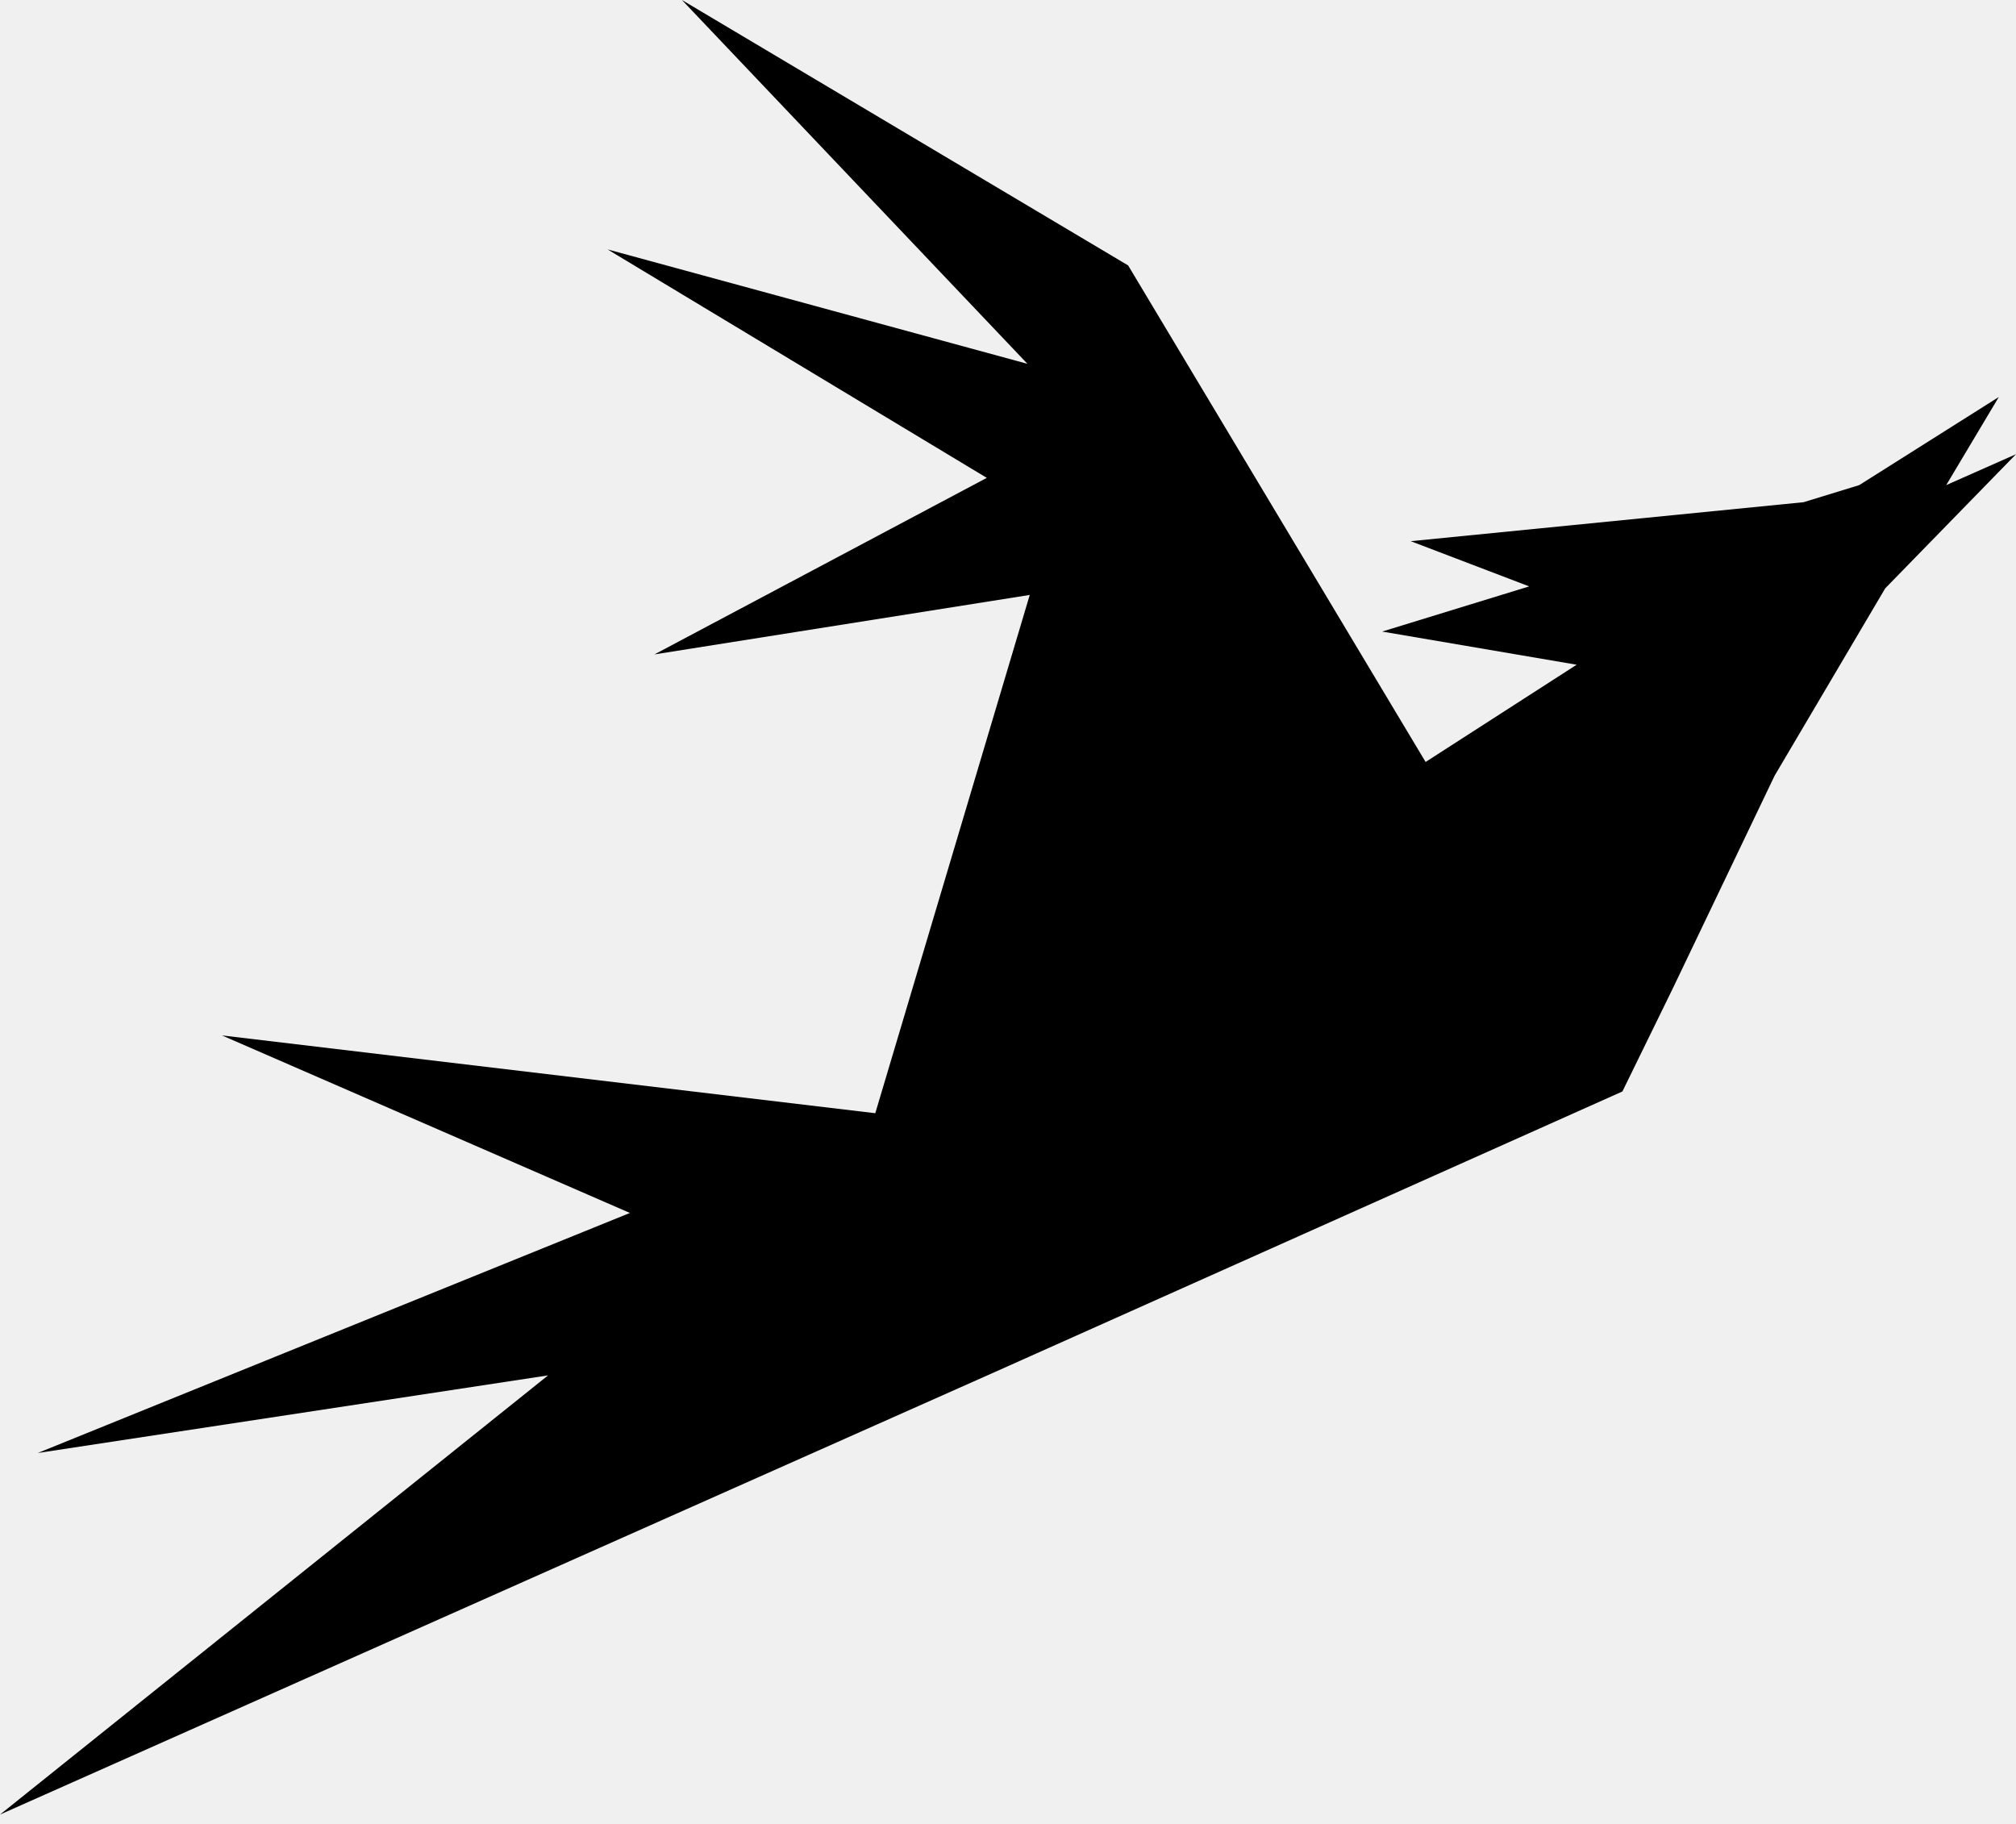
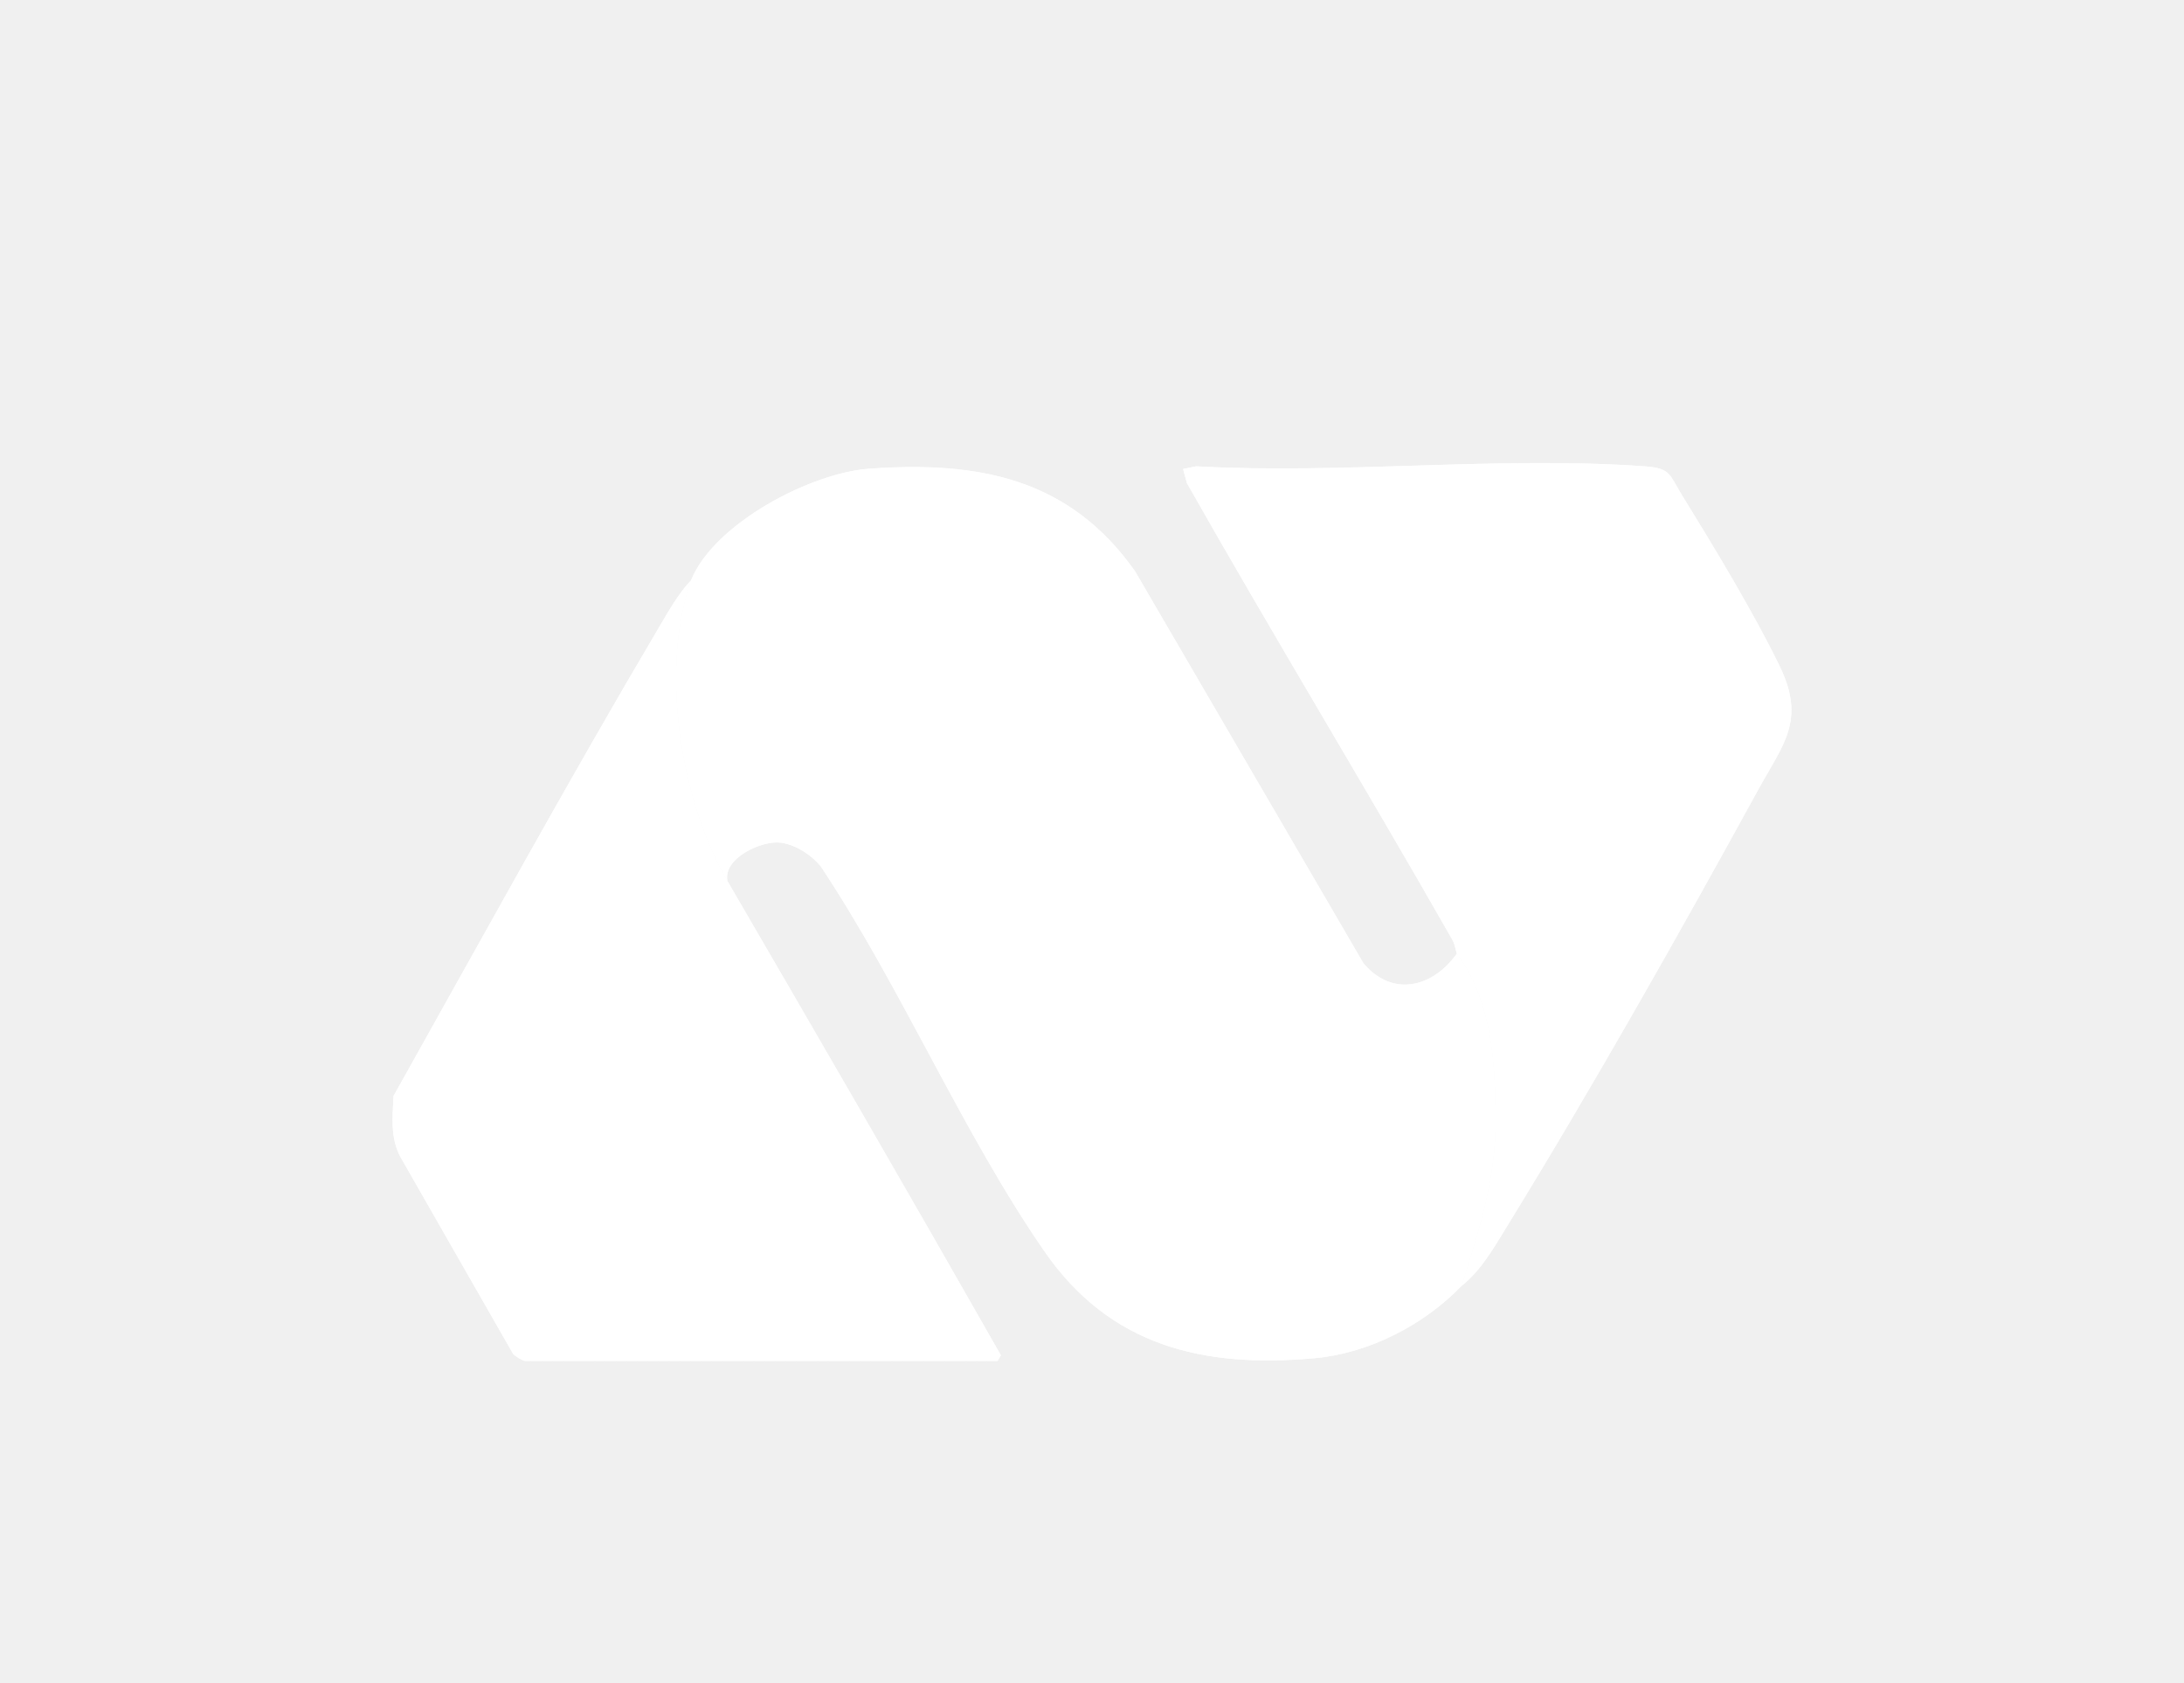
- <svg xmlns="http://www.w3.org/2000/svg" width="42" height="38" viewBox="0 0 42 38">
-   <path d="M21.405 7.58L14.207 0L23.503 5.53L29.7 15.875L32.847 13.849L28.795 13.158L31.858 12.217L29.39 11.275L37.574 10.463L38.734 10.107L41.642 8.271L40.546 10.107L42 9.463L39.275 12.258L36.971 16.161L34.849 20.595L33.8 22.74L20.738 28.58L0 37.805L11.418 28.655L0.787 30.272L13.123 25.271L4.624 21.572L18.235 23.193L21.453 12.395L13.634 13.634L20.558 9.956L12.657 5.196L21.405 7.58Z" />
+ <svg xmlns="http://www.w3.org/2000/svg" id="Camada_1" data-name="Camada 1" viewBox="0 0 1080 831.69">
+   <defs>
+     <style>
+       .cls-1 {
+         clip-path: url(#clippath-1);
+       }
+ 
+       .cls-2 {
+         clip-path: url(#clippath-2);
+       }
+ 
+       .cls-3 {
+         fill: #fff;
+       }
+ 
+       .cls-4 {
+         clip-path: url(#clippath);
+       }
+     </style>
+     <clipPath id="clippath">
+       <path class="cls-3" d="M720.42,471.46c17.03,23.04,18.92,51.91,19.22,80.84.32,29.72-8.02,55.48-16.83,83.34-18.53,19.29-45.75,33.37-72.65,35.81-55.19,5-101.32-5.94-133.74-52.92-40.7-58.96-70.62-130.23-110.56-190.25-4.73-5.73-12.08-10.51-19.5-11.67-8.99-1.4-28.83,7.3-26.67,18.89-19.77-33.97-29.56-84.43-23.66-124.93.94-6.46,3.29-17.74,5.69-23.67,11.28-27.97,58.99-53.09,88.04-55.17,53.92-3.87,98.98,4.55,131.54,50.71l112.96,193.83c14.47,17.01,34.27,11.86,46.15-4.81Z" />
+     </clipPath>
+     <clipPath id="clippath-1">
+       <path class="cls-3" d="M722.81,635.65c8.81-27.86,17.14-53.62,16.83-83.34-.31-28.94-2.2-57.8-19.22-80.84-.21-.29-.93-4.62-2.18-6.81-43.08-75.61-88.36-150.1-131.3-225.82l-1.9-6.98,6.5-1.32c72.32,4.03,150.13-5.17,221.81,0,12.94.93,12.15,4.14,18.28,14.07,15.63,25.33,35.55,58.2,48.38,84.64,13.11,27.03,1.85,38.51-10.78,61.53-38.87,70.85-81.62,146.55-123.88,215.27-6.4,10.4-12.87,21.99-22.53,29.6Z" />
+     </clipPath>
+     <clipPath id="clippath-2">
+       <path class="cls-3" d="M341.72,286.91c-2.39,5.93-4.75,17.21-5.69,23.67-5.9,40.5,3.9,90.96,23.66,124.93,45.37,77.98,90.63,156.08,135.25,234.5l-1.63,2.78h-233.69c-1.04,0-5.11-2.36-5.97-3.62l-55.4-96.79c-5.34-9.53-4.13-19.97-3.65-30.53,43.49-77.52,86.47-155.94,131.77-232.54,4.49-7.59,9.38-16.19,15.35-22.4Z" />
+     </clipPath>
+   </defs>
+   <g>
+     <path class="cls-3" d="M720.42,471.46c17.03,23.04,18.92,51.91,19.22,80.84.32,29.72-8.02,55.48-16.83,83.34-18.53,19.29-45.75,33.37-72.65,35.81-55.19,5-101.32-5.94-133.74-52.92-40.7-58.96-70.62-130.23-110.56-190.25-4.73-5.73-12.08-10.51-19.5-11.67-8.99-1.4-28.83,7.3-26.67,18.89-19.77-33.97-29.56-84.43-23.66-124.93.94-6.46,3.29-17.74,5.69-23.67,11.28-27.97,58.99-53.09,88.04-55.17,53.92-3.87,98.98,4.55,131.54,50.71l112.96,193.83c14.47,17.01,34.27,11.86,46.15-4.81Z" />
+     <g class="cls-4">
+       <polygon class="cls-3" points="330.13 384.31 498.8 676.45 330.13 676.45 330.13 384.31" />
+       <polygon class="cls-3" points="330.13 379.45 501.61 676.45 498.8 676.45 330.13 384.31 330.13 379.45" />
+       <polygon class="cls-3" points="330.13 374.58 504.42 676.45 501.61 676.45 330.13 379.45 330.13 374.58" />
+       <polygon class="cls-3" points="330.13 369.72 507.23 676.45 504.42 676.45 330.13 374.58 330.13 369.72" />
+       <polygon class="cls-3" points="330.13 364.85 510.04 676.45 507.23 676.45 330.13 369.72 330.13 364.85" />
+       <polygon class="cls-3" points="330.13 359.98 512.85 676.45 510.04 676.45 330.13 364.85 330.13 359.98" />
+       <polygon class="cls-3" points="330.13 355.12 515.66 676.45 512.85 676.45 330.13 359.98 330.13 355.12" />
+       <polygon class="cls-3" points="330.13 350.25 518.47 676.45 515.66 676.45 330.13 355.12 330.13 350.25" />
+       <polygon class="cls-3" points="330.13 345.39 521.27 676.45 518.47 676.45 330.13 350.25 330.13 345.39" />
+       <polygon class="cls-3" points="330.13 340.52 524.08 676.45 521.27 676.45 330.13 345.39 330.13 340.52" />
+       <polygon class="cls-3" points="330.13 335.66 526.89 676.45 524.08 676.45 330.13 340.52 330.13 335.66" />
+       <polygon class="cls-3" points="330.13 330.79 529.7 676.45 526.89 676.45 330.13 335.66 330.13 330.79" />
+       <polygon class="cls-3" points="330.13 325.93 532.51 676.45 529.7 676.45 330.13 330.79 330.13 325.93" />
+       <polygon class="cls-3" points="330.13 321.06 535.32 676.45 532.51 676.45 330.13 325.93 330.13 321.06" />
+       <polygon class="cls-3" points="330.13 316.2 538.13 676.45 535.32 676.45 330.13 321.06 330.13 316.2" />
+       <polygon class="cls-3" points="330.13 311.33 540.94 676.45 538.13 676.45 330.13 316.2 330.13 311.33" />
+       <polygon class="cls-3" points="330.13 306.47 543.75 676.45 540.94 676.45 330.13 311.33 330.13 306.47" />
+       <polygon class="cls-3" points="330.13 301.6 546.56 676.45 543.75 676.45 330.13 306.47 330.13 301.6" />
+       <polygon class="cls-3" points="330.13 296.74 549.36 676.45 546.56 676.45 330.13 301.6 330.13 296.74" />
+       <polygon class="cls-3" points="330.13 291.87 552.17 676.45 549.36 676.45 330.13 296.74 330.13 291.87" />
+       <polygon class="cls-3" points="330.13 287.01 554.98 676.45 552.17 676.45 330.13 291.87 330.13 287.01" />
+       <polygon class="cls-3" points="330.13 282.14 557.79 676.45 554.98 676.45 330.13 287.01 330.13 282.14" />
+       <polygon class="cls-3" points="330.13 277.28 560.6 676.45 557.79 676.45 330.13 282.14 330.13 277.28" />
+       <polygon class="cls-3" points="330.13 272.41 563.41 676.45 560.6 676.45 330.13 277.28 330.13 272.41" />
+       <polygon class="cls-3" points="330.13 267.54 566.22 676.45 563.41 676.45 330.13 272.41 330.13 267.54" />
+       <polygon class="cls-3" points="330.13 262.68 569.03 676.45 566.22 676.45 330.13 267.54 330.13 262.68" />
+       <polygon class="cls-3" points="330.13 260.22 331.18 259.62 571.84 676.45 569.03 676.45 330.13 262.68 330.13 260.22" />
+       <polygon class="cls-3" points="331.18 259.62 333.28 258.4 574.64 676.45 571.84 676.45 331.18 259.62" />
+       <polygon class="cls-3" points="333.28 258.4 335.39 257.19 577.45 676.45 574.64 676.45 333.28 258.4" />
+       <polygon class="cls-3" points="335.39 257.19 337.5 255.97 580.26 676.45 577.45 676.45 335.39 257.19" />
+       <polygon class="cls-3" points="337.5 255.97 339.6 254.75 583.07 676.45 580.26 676.45 337.5 255.97" />
+       <polygon class="cls-3" points="339.6 254.75 341.71 253.54 585.88 676.45 583.07 676.45 339.6 254.75" />
+       <polygon class="cls-3" points="341.71 253.54 343.82 252.32 588.69 676.45 585.88 676.45 341.71 253.54" />
+       <polygon class="cls-3" points="343.82 252.32 345.92 251.1 591.5 676.45 588.69 676.45 343.82 252.32" />
+       <polygon class="cls-3" points="345.92 251.1 348.03 249.89 594.31 676.45 591.5 676.45 345.92 251.1" />
+       <polygon class="cls-3" points="348.03 249.89 350.14 248.67 597.12 676.45 594.31 676.45 348.03 249.89" />
+       <polygon class="cls-3" points="350.14 248.67 352.24 247.46 599.93 676.45 597.12 676.45 350.14 248.67" />
+       <polygon class="cls-3" points="352.24 247.46 354.35 246.24 602.73 676.45 599.93 676.45 352.24 247.46" />
+       <polygon class="cls-3" points="354.35 246.24 356.46 245.02 605.54 676.45 602.73 676.45 354.35 246.24" />
+       <polygon class="cls-3" points="356.46 245.02 358.56 243.81 608.35 676.45 605.54 676.45 356.46 245.02" />
+       <polygon class="cls-3" points="358.56 243.81 360.67 242.59 611.16 676.45 608.35 676.45 358.56 243.81" />
+       <polygon class="cls-3" points="360.67 242.59 362.78 241.37 613.97 676.45 611.16 676.45 360.67 242.59" />
+       <polygon class="cls-3" points="362.78 241.37 364.88 240.16 616.78 676.45 613.97 676.45 362.78 241.37" />
+       <polygon class="cls-3" points="364.88 240.16 366.99 238.94 619.59 676.45 616.78 676.45 364.88 240.16" />
+       <polygon class="cls-3" points="366.99 238.94 369.1 237.72 622.4 676.45 619.59 676.45 366.99 238.94" />
+       <polygon class="cls-3" points="369.1 237.72 371.2 236.51 625.21 676.45 622.4 676.45 369.1 237.72" />
+       <polygon class="cls-3" points="371.2 236.51 373.31 235.29 628.02 676.45 625.21 676.45 371.2 236.51" />
+       <polygon class="cls-3" points="373.31 235.29 375.42 234.08 630.82 676.45 628.02 676.45 373.31 235.29" />
+       <polygon class="cls-3" points="375.42 234.08 377.52 232.86 633.63 676.45 630.82 676.45 375.42 234.08" />
+       <polygon class="cls-3" points="377.52 232.86 379.63 231.64 636.44 676.45 633.63 676.45 377.52 232.86" />
+       <polygon class="cls-3" points="379.63 231.64 381.74 230.43 639.25 676.45 636.44 676.45 379.63 231.64" />
+       <polygon class="cls-3" points="381.74 230.43 383.84 229.21 642.06 676.45 639.25 676.45 381.74 230.43" />
+       <polygon class="cls-3" points="383.84 229.21 385.95 227.99 644.87 676.45 642.06 676.45 383.84 229.21" />
+       <polygon class="cls-3" points="385.95 227.99 386.18 227.86 388.68 227.86 647.68 676.45 644.87 676.45 385.95 227.99" />
+       <polygon class="cls-3" points="391.49 227.86 650.49 676.45 647.68 676.45 388.68 227.86 391.49 227.86" />
+       <polygon class="cls-3" points="394.3 227.86 653.3 676.45 650.49 676.45 391.49 227.86 394.3 227.86" />
+       <polygon class="cls-3" points="397.11 227.86 656.1 676.45 653.3 676.45 394.3 227.86 397.11 227.86" />
+       <polygon class="cls-3" points="399.92 227.86 658.91 676.45 656.1 676.45 397.11 227.86 399.92 227.86" />
+       <polygon class="cls-3" points="402.73 227.86 661.72 676.45 658.91 676.45 399.92 227.86 402.73 227.86" />
+       <polygon class="cls-3" points="405.54 227.86 664.53 676.45 661.72 676.45 402.73 227.86 405.54 227.86" />
+       <polygon class="cls-3" points="408.35 227.86 667.34 676.45 664.53 676.45 405.54 227.86 408.35 227.86" />
+       <polygon class="cls-3" points="411.16 227.86 670.15 676.45 667.34 676.45 408.35 227.86 411.16 227.86" />
+       <polygon class="cls-3" points="413.97 227.86 672.96 676.45 670.15 676.45 411.16 227.86 413.97 227.86" />
+       <polygon class="cls-3" points="416.77 227.86 675.77 676.45 672.96 676.45 413.97 227.86 416.77 227.86" />
+       <polygon class="cls-3" points="419.58 227.86 678.58 676.45 675.77 676.45 416.77 227.86 419.58 227.86" />
+       <polygon class="cls-3" points="422.39 227.86 681.39 676.45 678.58 676.45 419.58 227.86 422.39 227.86" />
+       <polygon class="cls-3" points="425.2 227.86 684.19 676.45 681.39 676.45 422.39 227.86 425.2 227.86" />
+       <polygon class="cls-3" points="428.01 227.86 687 676.45 684.19 676.45 425.2 227.86 428.01 227.86" />
+       <polygon class="cls-3" points="430.82 227.86 689.28 675.53 687.68 676.45 687 676.45 428.01 227.86 430.82 227.86" />
+       <polygon class="cls-3" points="433.63 227.86 691.39 674.31 689.28 675.53 430.82 227.86 433.63 227.86" />
+       <polygon class="cls-3" points="436.44 227.86 693.49 673.1 691.39 674.31 433.63 227.86 436.44 227.86" />
+       <polygon class="cls-3" points="439.25 227.86 695.6 671.88 693.49 673.1 436.44 227.86 439.25 227.86" />
+       <polygon class="cls-3" points="442.06 227.86 697.71 670.66 695.6 671.88 439.25 227.86 442.06 227.86" />
+       <polygon class="cls-3" points="444.86 227.86 699.81 669.45 697.71 670.66 442.06 227.86 444.86 227.86" />
+       <polygon class="cls-3" points="447.67 227.86 701.92 668.23 699.81 669.45 444.86 227.86 447.67 227.86" />
+       <polygon class="cls-3" points="450.48 227.86 704.03 667.01 701.92 668.23 447.67 227.86 450.48 227.86" />
+       <polygon class="cls-3" points="453.29 227.86 706.13 665.8 704.03 667.01 450.48 227.86 453.29 227.86" />
+       <polygon class="cls-3" points="456.1 227.86 708.24 664.58 706.13 665.8 453.29 227.86 456.1 227.86" />
+       <polygon class="cls-3" points="458.91 227.86 710.35 663.37 708.24 664.58 456.1 227.86 458.91 227.86" />
+       <polygon class="cls-3" points="461.72 227.86 712.45 662.15 710.35 663.37 458.91 227.86 461.72 227.86" />
+       <polygon class="cls-3" points="464.53 227.86 714.56 660.93 712.45 662.15 461.72 227.86 464.53 227.86" />
+       <polygon class="cls-3" points="467.34 227.86 716.67 659.72 714.56 660.93 464.53 227.86 467.34 227.86" />
+       <polygon class="cls-3" points="470.14 227.86 718.77 658.5 716.67 659.72 467.34 227.86 470.14 227.86" />
+       <polygon class="cls-3" points="472.95 227.86 720.88 657.28 718.77 658.5 470.14 227.86 472.95 227.86" />
+       <polygon class="cls-3" points="475.76 227.86 722.99 656.07 720.88 657.28 472.95 227.86 475.76 227.86" />
+       <polygon class="cls-3" points="478.57 227.86 725.09 654.85 722.99 656.07 475.76 227.86 478.57 227.86" />
+       <polygon class="cls-3" points="481.38 227.86 727.2 653.64 725.09 654.85 478.57 227.86 481.38 227.86" />
+       <polygon class="cls-3" points="484.19 227.86 729.31 652.42 727.2 653.64 481.38 227.86 484.19 227.86" />
+       <polygon class="cls-3" points="487 227.86 731.41 651.2 729.31 652.42 484.19 227.86 487 227.86" />
+       <polygon class="cls-3" points="489.81 227.86 733.52 649.99 731.41 651.2 487 227.86 489.81 227.86" />
+       <polygon class="cls-3" points="492.62 227.86 735.63 648.77 733.52 649.99 489.81 227.86 492.62 227.86" />
+       <polygon class="cls-3" points="495.43 227.86 737.73 647.55 735.63 648.77 492.62 227.86 495.43 227.86" />
+       <polygon class="cls-3" points="498.23 227.86 739.84 646.34 737.73 647.55 495.43 227.86 498.23 227.86" />
+       <polygon class="cls-3" points="501.04 227.86 739.96 641.68 739.96 646.27 739.84 646.34 498.23 227.86 501.04 227.86" />
+       <polygon class="cls-3" points="503.85 227.86 739.96 636.81 739.96 641.68 501.04 227.86 503.85 227.86" />
+       <polygon class="cls-3" points="506.66 227.86 739.96 631.95 739.96 636.81 503.85 227.86 506.66 227.86" />
+       <polygon class="cls-3" points="509.47 227.86 739.96 627.08 739.96 631.95 506.66 227.86 509.47 227.86" />
+       <polygon class="cls-3" points="512.28 227.86 739.96 622.22 739.96 627.08 509.47 227.86 512.28 227.86" />
+       <polygon class="cls-3" points="515.09 227.86 739.96 617.35 739.96 622.22 512.28 227.86 515.09 227.86" />
+       <polygon class="cls-3" points="517.9 227.86 739.96 612.48 739.96 617.35 515.09 227.86 517.9 227.86" />
+       <polygon class="cls-3" points="520.71 227.86 739.96 607.62 739.96 612.48 517.9 227.86 520.71 227.86" />
+       <polygon class="cls-3" points="523.52 227.86 739.96 602.75 739.96 607.62 520.71 227.86 523.52 227.86" />
+       <polygon class="cls-3" points="526.32 227.86 739.96 597.89 739.96 602.75 523.52 227.86 526.32 227.86" />
+       <polygon class="cls-3" points="529.13 227.86 739.96 593.02 739.96 597.89 526.32 227.86 529.13 227.86" />
+       <polygon class="cls-3" points="531.94 227.86 739.96 588.16 739.96 593.02 529.13 227.86 531.94 227.86" />
+       <polygon class="cls-3" points="534.75 227.86 739.96 583.29 739.96 588.16 531.94 227.86 534.75 227.86" />
+       <polygon class="cls-3" points="537.56 227.86 739.96 578.43 739.96 583.29 534.75 227.86 537.56 227.86" />
+       <polygon class="cls-3" points="540.37 227.86 739.96 573.56 739.96 578.43 537.56 227.86 540.37 227.86" />
+       <polygon class="cls-3" points="543.18 227.86 739.96 568.7 739.96 573.56 540.37 227.86 543.18 227.86" />
+       <polygon class="cls-3" points="545.99 227.86 739.96 563.83 739.96 568.7 543.18 227.86 545.99 227.86" />
+       <polygon class="cls-3" points="548.8 227.86 739.96 558.97 739.96 563.83 545.99 227.86 548.8 227.86" />
+       <polygon class="cls-3" points="551.6 227.86 739.96 554.1 739.96 558.97 548.8 227.86 551.6 227.86" />
+       <polygon class="cls-3" points="554.41 227.86 739.96 549.24 739.96 554.1 551.6 227.86 554.41 227.86" />
+       <polygon class="cls-3" points="557.22 227.86 739.96 544.37 739.96 549.24 554.41 227.86 557.22 227.86" />
+       <polygon class="cls-3" points="560.03 227.86 739.96 539.51 739.96 544.37 557.22 227.86 560.03 227.86" />
+       <polygon class="cls-3" points="562.84 227.86 739.96 534.64 739.96 539.51 560.03 227.86 562.84 227.86" />
+       <polygon class="cls-3" points="565.65 227.86 739.96 529.78 739.96 534.64 562.84 227.86 565.65 227.86" />
+       <polygon class="cls-3" points="568.46 227.86 739.96 524.91 739.96 529.78 565.65 227.86 568.46 227.86" />
+       <polygon class="cls-3" points="571.27 227.86 739.96 520.04 739.96 524.91 568.46 227.86 571.27 227.86" />
+       <polygon class="cls-3" points="574.08 227.86 739.96 515.18 739.96 520.04 571.27 227.86 574.08 227.86" />
+       <polygon class="cls-3" points="576.89 227.86 739.96 510.31 739.96 515.18 574.08 227.86 576.89 227.86" />
+       <polygon class="cls-3" points="739.96 510.31 576.89 227.86 739.96 227.86 739.96 510.31" />
+     </g>
+   </g>
+   <g>
+     <path class="cls-3" d="M722.81,635.65c8.81-27.86,17.14-53.62,16.83-83.34-.31-28.94-2.2-57.8-19.22-80.84-.21-.29-.93-4.62-2.18-6.81-43.08-75.61-88.36-150.1-131.3-225.82l-1.9-6.98,6.5-1.32c72.32,4.03,150.13-5.17,221.81,0,12.94.93,12.15,4.14,18.28,14.07,15.63,25.33,35.55,58.2,48.38,84.64,13.11,27.03,1.85,38.51-10.78,61.53-38.87,70.85-81.62,146.55-123.88,215.27-6.4,10.4-12.87,21.99-22.53,29.6Z" />
+     <g class="cls-1">
+       <polygon class="cls-3" points="585.04 434.23 791.29 553.31 743.75 635.65 585.04 635.65 585.04 434.23" />
+       <polygon class="cls-3" points="585.04 431.28 792.57 551.1 791.29 553.31 585.04 434.23 585.04 431.28" />
+       <polygon class="cls-3" points="585.04 428.34 793.84 548.89 792.57 551.1 585.04 431.28 585.04 428.34" />
+       <polygon class="cls-3" points="585.04 425.39 795.12 546.68 793.84 548.89 585.04 428.34 585.04 425.39" />
+       <polygon class="cls-3" points="585.04 422.44 796.39 544.47 795.12 546.68 585.04 425.39 585.04 422.44" />
+       <polygon class="cls-3" points="585.04 419.49 797.67 542.26 796.39 544.47 585.04 422.44 585.04 419.49" />
+       <polygon class="cls-3" points="585.04 416.55 798.95 540.05 797.67 542.26 585.04 419.49 585.04 416.55" />
+       <polygon class="cls-3" points="585.04 413.6 800.22 537.84 798.95 540.05 585.04 416.55 585.04 413.6" />
+       <polygon class="cls-3" points="585.04 410.65 801.5 535.63 800.22 537.84 585.04 413.6 585.04 410.65" />
+       <polygon class="cls-3" points="585.04 407.7 802.78 533.42 801.5 535.63 585.04 410.65 585.04 407.7" />
+       <polygon class="cls-3" points="585.04 404.76 804.05 531.2 802.78 533.42 585.04 407.7 585.04 404.76" />
+       <polygon class="cls-3" points="585.04 401.81 805.33 528.99 804.05 531.2 585.04 404.76 585.04 401.81" />
+       <polygon class="cls-3" points="585.04 398.86 806.6 526.78 805.33 528.99 585.04 401.81 585.04 398.86" />
+       <polygon class="cls-3" points="585.04 395.91 807.88 524.57 806.6 526.78 585.04 398.86 585.04 395.91" />
+       <polygon class="cls-3" points="585.04 392.97 809.16 522.36 807.88 524.57 585.04 395.91 585.04 392.97" />
+       <polygon class="cls-3" points="585.04 390.02 810.43 520.15 809.16 522.36 585.04 392.97 585.04 390.02" />
+       <polygon class="cls-3" points="585.04 387.07 811.71 517.94 810.43 520.15 585.04 390.02 585.04 387.07" />
+       <polygon class="cls-3" points="585.04 384.12 812.99 515.73 811.71 517.94 585.04 387.07 585.04 384.12" />
+       <polygon class="cls-3" points="585.04 381.18 814.26 513.52 812.99 515.73 585.04 384.12 585.04 381.18" />
+       <polygon class="cls-3" points="585.04 378.23 815.54 511.31 814.26 513.52 585.04 381.18 585.04 378.23" />
+       <polygon class="cls-3" points="585.04 375.28 816.81 509.1 815.54 511.31 585.04 378.23 585.04 375.28" />
+       <polygon class="cls-3" points="585.04 372.33 818.09 506.89 816.81 509.1 585.04 375.28 585.04 372.33" />
+       <polygon class="cls-3" points="585.04 369.39 819.37 504.68 818.09 506.89 585.04 372.33 585.04 369.39" />
+       <polygon class="cls-3" points="585.04 366.44 820.64 502.47 819.37 504.68 585.04 369.39 585.04 366.44" />
+       <polygon class="cls-3" points="585.04 363.49 821.92 500.26 820.64 502.47 585.04 366.44 585.04 363.49" />
+       <polygon class="cls-3" points="585.04 360.54 823.2 498.05 821.92 500.26 585.04 363.49 585.04 360.54" />
+       <polygon class="cls-3" points="585.04 357.6 824.47 495.83 823.2 498.05 585.04 360.54 585.04 357.6" />
+       <polygon class="cls-3" points="585.04 354.65 825.75 493.62 824.47 495.83 585.04 357.6 585.04 354.65" />
+       <polygon class="cls-3" points="585.04 351.7 827.03 491.41 825.75 493.62 585.04 354.65 585.04 351.7" />
+       <polygon class="cls-3" points="585.04 348.75 828.3 489.2 827.03 491.41 585.04 351.7 585.04 348.75" />
+       <polygon class="cls-3" points="585.04 345.81 829.58 486.99 828.3 489.2 585.04 348.75 585.04 345.81" />
+       <polygon class="cls-3" points="585.04 342.86 830.85 484.78 829.58 486.99 585.04 345.81 585.04 342.86" />
+       <polygon class="cls-3" points="585.04 339.91 832.13 482.57 830.85 484.78 585.04 342.86 585.04 339.91" />
+       <polygon class="cls-3" points="585.04 336.96 833.41 480.36 832.13 482.57 585.04 339.91 585.04 336.96" />
+       <polygon class="cls-3" points="585.04 334.02 834.68 478.15 833.41 480.36 585.04 336.96 585.04 334.02" />
+       <polygon class="cls-3" points="585.04 331.07 835.96 475.94 834.68 478.15 585.04 334.02 585.04 331.07" />
+       <polygon class="cls-3" points="585.04 328.12 837.24 473.73 835.96 475.94 585.04 331.07 585.04 328.12" />
+       <polygon class="cls-3" points="585.04 325.17 838.51 471.52 837.24 473.73 585.04 328.12 585.04 325.17" />
+       <polygon class="cls-3" points="585.04 322.23 839.79 469.31 838.51 471.52 585.04 325.17 585.04 322.23" />
+       <polygon class="cls-3" points="585.04 319.28 841.06 467.1 839.79 469.31 585.04 322.23 585.04 319.28" />
+       <polygon class="cls-3" points="585.04 316.33 842.34 464.89 841.06 467.1 585.04 319.28 585.04 316.33" />
+       <polygon class="cls-3" points="585.04 313.38 843.62 462.68 842.34 464.89 585.04 316.33 585.04 313.38" />
+       <polygon class="cls-3" points="585.04 310.44 844.89 460.47 843.62 462.68 585.04 313.38 585.04 310.44" />
+       <polygon class="cls-3" points="585.04 307.49 846.17 458.25 844.89 460.47 585.04 310.44 585.04 307.49" />
+       <polygon class="cls-3" points="585.04 304.54 847.45 456.04 846.17 458.25 585.04 307.49 585.04 304.54" />
+       <polygon class="cls-3" points="585.04 301.6 848.72 453.83 847.45 456.04 585.04 304.54 585.04 301.6" />
+       <polygon class="cls-3" points="585.04 298.65 850 451.62 848.72 453.83 585.04 301.6 585.04 298.65" />
+       <polygon class="cls-3" points="585.04 295.7 851.27 449.41 850 451.62 585.04 298.65 585.04 295.7" />
+       <polygon class="cls-3" points="585.04 292.75 852.55 447.2 851.27 449.41 585.04 295.7 585.04 292.75" />
+       <polygon class="cls-3" points="585.04 289.81 853.83 444.99 852.55 447.2 585.04 292.75 585.04 289.81" />
+       <polygon class="cls-3" points="585.04 286.86 855.1 442.78 853.83 444.99 585.04 289.81 585.04 286.86" />
+       <polygon class="cls-3" points="585.04 283.91 856.38 440.57 855.1 442.78 585.04 286.86 585.04 283.91" />
+       <polygon class="cls-3" points="585.04 280.96 857.66 438.36 856.38 440.57 585.04 283.91 585.04 280.96" />
+       <polygon class="cls-3" points="585.04 278.02 858.93 436.15 857.66 438.36 585.04 280.96 585.04 278.02" />
+       <polygon class="cls-3" points="585.04 275.07 860.21 433.94 858.93 436.15 585.04 278.02 585.04 275.07" />
+       <polygon class="cls-3" points="585.04 272.12 861.48 431.73 860.21 433.94 585.04 275.07 585.04 272.12" />
+       <polygon class="cls-3" points="585.04 269.17 862.76 429.52 861.48 431.73 585.04 272.12 585.04 269.17" />
+       <polygon class="cls-3" points="585.04 266.23 864.04 427.31 862.76 429.52 585.04 269.17 585.04 266.23" />
+       <polygon class="cls-3" points="585.04 263.28 865.31 425.1 864.04 427.31 585.04 266.23 585.04 263.28" />
+       <polygon class="cls-3" points="585.04 260.33 866.59 422.88 865.31 425.1 585.04 263.28 585.04 260.33" />
+       <polygon class="cls-3" points="585.04 257.38 867.87 420.67 866.59 422.88 585.04 260.33 585.04 257.38" />
+       <polygon class="cls-3" points="585.04 254.44 869.14 418.46 867.87 420.67 585.04 257.38 585.04 254.44" />
+       <polygon class="cls-3" points="585.04 251.49 870.42 416.25 869.14 418.46 585.04 254.44 585.04 251.49" />
+       <polygon class="cls-3" points="585.04 248.54 871.7 414.04 870.42 416.25 585.04 251.49 585.04 248.54" />
+       <polygon class="cls-3" points="585.04 245.59 872.97 411.83 871.7 414.04 585.04 248.54 585.04 245.59" />
+       <polygon class="cls-3" points="585.04 242.65 874.25 409.62 872.97 411.83 585.04 245.59 585.04 242.65" />
+       <polygon class="cls-3" points="585.04 239.7 875.52 407.41 874.25 409.62 585.04 242.65 585.04 239.7" />
+       <polygon class="cls-3" points="585.04 236.75 876.8 405.2 875.52 407.41 585.04 239.7 585.04 236.75" />
+       <polygon class="cls-3" points="585.04 233.8 878.08 402.99 876.8 405.2 585.04 236.75 585.04 233.8" />
+       <polygon class="cls-3" points="585.04 230.86 879.35 400.78 878.08 402.99 585.04 233.8 585.04 230.86" />
+       <polygon class="cls-3" points="585.04 227.91 880.63 398.57 879.35 400.78 585.04 230.86 585.04 227.91" />
+       <polygon class="cls-3" points="585.73 225.36 881.91 396.36 880.63 398.57 585.04 227.91 585.04 225.36 585.73 225.36" />
+       <polygon class="cls-3" points="590.84 225.36 883.18 394.15 881.91 396.36 585.73 225.36 590.84 225.36" />
+       <polygon class="cls-3" points="595.94 225.36 884.46 391.94 883.18 394.15 590.84 225.36 595.94 225.36" />
+       <polygon class="cls-3" points="601.05 225.36 885.73 389.73 884.46 391.94 595.94 225.36 601.05 225.36" />
+       <polygon class="cls-3" points="606.15 225.36 887.01 387.52 885.73 389.73 601.05 225.36 606.15 225.36" />
+       <polygon class="cls-3" points="611.26 225.36 888.29 385.3 887.01 387.52 606.15 225.36 611.26 225.36" />
+       <polygon class="cls-3" points="616.36 225.36 889.56 383.09 888.29 385.3 611.26 225.36 616.36 225.36" />
+       <polygon class="cls-3" points="621.47 225.36 890.84 380.88 889.56 383.09 616.36 225.36 621.47 225.36" />
+       <polygon class="cls-3" points="626.57 225.36 892.12 378.67 890.84 380.88 621.47 225.36 626.57 225.36" />
+       <polygon class="cls-3" points="631.68 225.36 893.12 376.3 893.12 376.94 892.12 378.67 626.57 225.36 631.68 225.36" />
+       <polygon class="cls-3" points="636.78 225.36 893.12 373.36 893.12 376.3 631.68 225.36 636.78 225.36" />
+       <polygon class="cls-3" points="641.89 225.36 893.12 370.41 893.12 373.36 636.78 225.36 641.89 225.36" />
+       <polygon class="cls-3" points="646.99 225.36 893.12 367.46 893.12 370.41 641.89 225.36 646.99 225.36" />
+       <polygon class="cls-3" points="652.1 225.36 893.12 364.51 893.12 367.46 646.99 225.36 652.1 225.36" />
+       <polygon class="cls-3" points="657.2 225.36 893.12 361.57 893.12 364.51 652.1 225.36 657.2 225.36" />
+       <polygon class="cls-3" points="662.31 225.36 893.12 358.62 893.12 361.57 657.2 225.36 662.31 225.36" />
+       <polygon class="cls-3" points="667.42 225.36 893.12 355.67 893.12 358.62 662.31 225.36 667.42 225.36" />
+       <polygon class="cls-3" points="672.52 225.36 893.12 352.72 893.12 355.67 667.42 225.36 672.52 225.36" />
+       <polygon class="cls-3" points="677.63 225.36 893.12 349.78 893.12 352.72 672.52 225.36 677.63 225.36" />
+       <polygon class="cls-3" points="682.73 225.36 893.12 346.83 893.12 349.78 677.63 225.36 682.73 225.36" />
+       <polygon class="cls-3" points="687.84 225.36 893.12 343.88 893.12 346.83 682.73 225.36 687.84 225.36" />
+       <polygon class="cls-3" points="692.94 225.36 893.12 340.93 893.12 343.88 687.84 225.36 692.94 225.36" />
+       <polygon class="cls-3" points="698.05 225.36 893.12 337.99 893.12 340.93 692.94 225.36 698.05 225.36" />
+       <polygon class="cls-3" points="703.15 225.36 893.12 335.04 893.12 337.99 698.05 225.36 703.15 225.36" />
+       <polygon class="cls-3" points="708.26 225.36 893.12 332.09 893.12 335.04 703.15 225.36 708.26 225.36" />
+       <polygon class="cls-3" points="713.36 225.36 893.12 329.14 893.12 332.09 708.26 225.36 713.36 225.36" />
+       <polygon class="cls-3" points="718.47 225.36 893.12 326.2 893.12 329.14 713.36 225.36 718.47 225.36" />
+       <polygon class="cls-3" points="723.57 225.36 893.12 323.25 893.12 326.2 718.47 225.36 723.57 225.36" />
+       <polygon class="cls-3" points="728.68 225.36 893.12 320.3 893.12 323.25 723.57 225.36 728.68 225.36" />
+       <polygon class="cls-3" points="733.78 225.36 893.12 317.35 893.12 320.3 728.68 225.36 733.78 225.36" />
+       <polygon class="cls-3" points="738.89 225.36 893.12 314.41 893.12 317.35 733.78 225.36 738.89 225.36" />
+       <polygon class="cls-3" points="743.99 225.36 893.12 311.46 893.12 314.41 738.89 225.36 743.99 225.36" />
+       <polygon class="cls-3" points="749.1 225.36 893.12 308.51 893.12 311.46 743.99 225.36 749.1 225.36" />
+       <polygon class="cls-3" points="754.2 225.36 893.12 305.56 893.12 308.51 749.1 225.36 754.2 225.36" />
+       <polygon class="cls-3" points="759.31 225.36 893.12 302.62 893.12 305.56 754.2 225.36 759.31 225.36" />
+       <polygon class="cls-3" points="764.41 225.36 893.12 299.67 893.12 302.62 759.31 225.36 764.41 225.36" />
+       <polygon class="cls-3" points="769.52 225.36 893.12 296.72 893.12 299.67 764.41 225.36 769.52 225.36" />
+       <polygon class="cls-3" points="774.62 225.36 893.12 293.77 893.12 296.72 769.52 225.36 774.62 225.36" />
+       <polygon class="cls-3" points="779.73 225.36 893.12 290.83 893.12 293.77 774.62 225.36 779.73 225.36" />
+       <polygon class="cls-3" points="784.83 225.36 893.12 287.88 893.12 290.83 779.73 225.36 784.83 225.36" />
+       <polygon class="cls-3" points="789.94 225.36 893.12 284.93 893.12 287.88 784.83 225.36 789.94 225.36" />
+       <polygon class="cls-3" points="795.04 225.36 893.12 281.98 893.12 284.93 789.94 225.36 795.04 225.36" />
+       <polygon class="cls-3" points="800.15 225.36 893.12 279.04 893.12 281.98 795.04 225.36 800.15 225.36" />
+       <polygon class="cls-3" points="805.25 225.36 893.12 276.09 893.12 279.04 800.15 225.36 805.25 225.36" />
+       <polygon class="cls-3" points="810.36 225.36 893.12 273.14 893.12 276.09 805.25 225.36 810.36 225.36" />
+       <polygon class="cls-3" points="893.12 273.14 810.36 225.36 893.12 225.36 893.12 273.14" />
+     </g>
+   </g>
+   <g>
+     <path class="cls-3" d="M341.72,286.91c-2.39,5.93-4.75,17.21-5.69,23.67-5.9,40.5,3.9,90.96,23.66,124.93,45.37,77.98,90.63,156.08,135.25,234.5l-1.63,2.78h-233.69c-1.04,0-5.11-2.36-5.97-3.62l-55.4-96.79c-5.34-9.53-4.13-19.97-3.65-30.53,43.49-77.52,86.47-155.94,131.77-232.54,4.49-7.59,9.38-16.19,15.35-22.4Z" />
+     <g class="cls-2">
+       <polygon class="cls-3" points="353.65 286.91 404.88 375.64 192.91 498.02 192.91 286.91 353.65 286.91" />
+       <polygon class="cls-3" points="404.88 375.64 406.19 377.91 192.91 501.05 192.91 498.02 404.88 375.64" />
+       <polygon class="cls-3" points="406.19 377.91 407.5 380.19 192.91 504.08 192.91 501.05 406.19 377.91" />
+       <polygon class="cls-3" points="407.5 380.19 408.81 382.46 192.91 507.11 192.91 504.08 407.5 380.19" />
+       <polygon class="cls-3" points="408.81 382.46 410.12 384.73 192.91 510.13 192.91 507.11 408.81 382.46" />
+       <polygon class="cls-3" points="410.12 384.73 411.43 387 192.91 513.16 192.91 510.13 410.12 384.73" />
+       <polygon class="cls-3" points="411.43 387 412.74 389.27 192.91 516.19 192.91 513.16 411.43 387" />
+       <polygon class="cls-3" points="412.74 389.27 414.06 391.54 192.91 519.22 192.91 516.19 412.74 389.27" />
+       <polygon class="cls-3" points="414.06 391.54 415.37 393.81 192.91 522.25 192.91 519.22 414.06 391.54" />
+       <polygon class="cls-3" points="415.37 393.81 416.68 396.08 192.91 525.27 192.91 522.25 415.37 393.81" />
+       <polygon class="cls-3" points="416.68 396.08 417.99 398.35 192.91 528.3 192.91 525.27 416.68 396.08" />
+       <polygon class="cls-3" points="417.99 398.35 419.3 400.62 192.91 531.33 192.91 528.3 417.99 398.35" />
+       <polygon class="cls-3" points="419.3 400.62 420.61 402.9 192.91 534.36 192.91 531.33 419.3 400.62" />
+       <polygon class="cls-3" points="420.61 402.9 421.92 405.17 192.91 537.39 192.91 534.36 420.61 402.9" />
+       <polygon class="cls-3" points="421.92 405.17 423.23 407.44 192.91 540.41 192.91 537.39 421.92 405.17" />
+       <polygon class="cls-3" points="423.23 407.44 424.54 409.71 192.91 543.44 192.91 540.41 423.23 407.44" />
+       <polygon class="cls-3" points="424.54 409.71 425.86 411.98 192.91 546.47 192.91 543.44 424.54 409.71" />
+       <polygon class="cls-3" points="425.86 411.98 427.17 414.25 192.91 549.5 192.91 546.47 425.86 411.98" />
+       <polygon class="cls-3" points="427.17 414.25 428.48 416.52 192.91 552.52 192.91 549.5 427.17 414.25" />
+       <polygon class="cls-3" points="428.48 416.52 429.79 418.79 192.91 555.55 192.91 552.52 428.48 416.52" />
+       <polygon class="cls-3" points="429.79 418.79 431.1 421.06 192.91 558.58 192.91 555.55 429.79 418.79" />
+       <polygon class="cls-3" points="431.1 421.06 432.41 423.33 192.91 561.61 192.91 558.58 431.1 421.06" />
+       <polygon class="cls-3" points="432.41 423.33 433.72 425.6 192.91 564.64 192.91 561.61 432.41 423.33" />
+       <polygon class="cls-3" points="433.72 425.6 435.03 427.88 192.91 567.66 192.91 564.64 433.72 425.6" />
+       <polygon class="cls-3" points="435.03 427.88 436.35 430.15 192.91 570.69 192.91 567.66 435.03 427.88" />
+       <polygon class="cls-3" points="436.35 430.15 437.66 432.42 192.91 573.72 192.91 570.69 436.35 430.15" />
+       <polygon class="cls-3" points="437.66 432.42 438.97 434.69 192.91 576.75 192.91 573.72 437.66 432.42" />
+       <polygon class="cls-3" points="438.97 434.69 440.28 436.96 192.91 579.78 192.91 576.75 438.97 434.69" />
+       <polygon class="cls-3" points="440.28 436.96 441.59 439.23 192.91 582.8 192.91 579.78 440.28 436.96" />
+       <polygon class="cls-3" points="441.59 439.23 442.9 441.5 193.44 585.53 192.91 584.62 192.91 582.8 441.59 439.23" />
+       <rect class="cls-3" x="174.8" y="513.34" width="288.06" height="2.62" transform="translate(-214.61 228.36) rotate(-30)" />
+       <rect class="cls-3" x="176.11" y="515.61" width="288.06" height="2.62" transform="translate(-215.57 229.32) rotate(-30)" />
+       <rect class="cls-3" x="177.42" y="517.88" width="288.06" height="2.62" transform="translate(-216.53 230.28) rotate(-30)" />
+       <rect class="cls-3" x="178.73" y="520.15" width="288.06" height="2.62" transform="translate(-217.49 231.24) rotate(-30)" />
+       <rect class="cls-3" x="180.04" y="522.42" width="288.06" height="2.62" transform="translate(-218.45 232.2) rotate(-30)" />
+       <rect class="cls-3" x="181.35" y="524.69" width="288.06" height="2.62" transform="translate(-219.41 233.16) rotate(-30)" />
+       <rect class="cls-3" x="182.66" y="526.97" width="288.06" height="2.62" transform="translate(-220.37 234.12) rotate(-30)" />
+       <rect class="cls-3" x="183.97" y="529.24" width="288.06" height="2.62" transform="translate(-221.33 235.08) rotate(-30)" />
+       <rect class="cls-3" x="185.29" y="531.51" width="288.06" height="2.62" transform="translate(-222.29 236.04) rotate(-30)" />
+       <rect class="cls-3" x="186.6" y="533.78" width="288.06" height="2.62" transform="translate(-223.25 237) rotate(-30)" />
+       <rect class="cls-3" x="187.91" y="536.05" width="288.06" height="2.62" transform="translate(-224.21 237.96) rotate(-30)" />
+       <rect class="cls-3" x="189.22" y="538.32" width="288.06" height="2.62" transform="translate(-225.17 238.92) rotate(-30)" />
+       <rect class="cls-3" x="190.53" y="540.59" width="288.06" height="2.62" transform="translate(-226.13 239.88) rotate(-30)" />
+       <rect class="cls-3" x="191.84" y="542.86" width="288.06" height="2.62" transform="translate(-227.09 240.84) rotate(-30)" />
+       <rect class="cls-3" x="193.15" y="545.13" width="288.06" height="2.62" transform="translate(-228.05 241.8) rotate(-30)" />
+       <rect class="cls-3" x="194.46" y="547.4" width="288.06" height="2.62" transform="translate(-229.01 242.76) rotate(-30)" />
+       <rect class="cls-3" x="195.77" y="549.68" width="288.06" height="2.62" transform="translate(-229.97 243.72) rotate(-30)" />
+       <rect class="cls-3" x="197.09" y="551.95" width="288.06" height="2.62" transform="translate(-230.93 244.68) rotate(-30)" />
+       <rect class="cls-3" x="198.4" y="554.22" width="288.06" height="2.62" transform="translate(-231.89 245.64) rotate(-30)" />
+       <rect class="cls-3" x="199.71" y="556.49" width="288.06" height="2.62" transform="translate(-232.85 246.6) rotate(-30)" />
+       <rect class="cls-3" x="201.02" y="558.76" width="288.06" height="2.62" transform="translate(-233.81 247.56) rotate(-30)" />
+       <rect class="cls-3" x="202.33" y="561.03" width="288.06" height="2.62" transform="translate(-234.77 248.52) rotate(-30)" />
+       <rect class="cls-3" x="203.64" y="563.3" width="288.06" height="2.62" transform="translate(-235.73 249.48) rotate(-30)" />
+       <rect class="cls-3" x="204.95" y="565.57" width="288.06" height="2.62" transform="translate(-236.69 250.44) rotate(-30)" />
+       <rect class="cls-3" x="206.26" y="567.84" width="288.06" height="2.62" transform="translate(-237.65 251.4) rotate(-30)" />
+       <rect class="cls-3" x="207.57" y="570.11" width="288.06" height="2.62" transform="translate(-238.61 252.36) rotate(-30)" />
+       <rect class="cls-3" x="208.89" y="572.39" width="288.06" height="2.62" transform="translate(-239.57 253.32) rotate(-30)" />
+       <rect class="cls-3" x="210.2" y="574.66" width="288.06" height="2.62" transform="translate(-240.53 254.28) rotate(-30)" />
+       <rect class="cls-3" x="211.51" y="576.93" width="288.06" height="2.62" transform="translate(-241.49 255.24) rotate(-30)" />
+       <rect class="cls-3" x="212.82" y="579.2" width="288.06" height="2.62" transform="translate(-242.45 256.2) rotate(-30)" />
+       <rect class="cls-3" x="214.13" y="581.47" width="288.06" height="2.62" transform="translate(-243.41 257.16) rotate(-30)" />
+       <rect class="cls-3" x="215.44" y="583.74" width="288.06" height="2.62" transform="translate(-244.37 258.12) rotate(-30)" />
+       <rect class="cls-3" x="216.75" y="586.01" width="288.06" height="2.62" transform="translate(-245.33 259.08) rotate(-30)" />
+       <rect class="cls-3" x="218.06" y="588.28" width="288.06" height="2.62" transform="translate(-246.29 260.04) rotate(-30)" />
+       <rect class="cls-3" x="219.38" y="590.55" width="288.06" height="2.62" transform="translate(-247.25 261) rotate(-30)" />
+       <rect class="cls-3" x="220.69" y="592.82" width="288.06" height="2.62" transform="translate(-248.21 261.96) rotate(-30)" />
+       <rect class="cls-3" x="222" y="595.09" width="288.06" height="2.62" transform="translate(-249.16 262.92) rotate(-30)" />
+       <rect class="cls-3" x="223.31" y="597.37" width="288.06" height="2.62" transform="translate(-250.12 263.88) rotate(-30)" />
+       <polygon class="cls-3" points="492.72 527.8 494.04 530.07 246.82 672.8 243.82 672.8 243.26 671.83 492.72 527.8" />
+       <polygon class="cls-3" points="494.04 530.07 494.95 531.65 494.95 532.57 252.07 672.8 246.82 672.8 494.04 530.07" />
+       <polygon class="cls-3" points="494.95 535.6 257.31 672.8 252.07 672.8 494.95 532.57 494.95 535.6" />
+       <polygon class="cls-3" points="494.95 538.63 262.56 672.8 257.31 672.8 494.95 535.6 494.95 538.63" />
+       <polygon class="cls-3" points="494.95 541.66 267.8 672.8 262.56 672.8 494.95 538.63 494.95 541.66" />
+       <polygon class="cls-3" points="494.95 544.68 273.05 672.8 267.8 672.8 494.95 541.66 494.95 544.68" />
+       <polygon class="cls-3" points="494.95 547.71 278.29 672.8 273.05 672.8 494.95 544.68 494.95 547.71" />
+       <polygon class="cls-3" points="494.95 550.74 283.54 672.8 278.29 672.8 494.95 547.71 494.95 550.74" />
+       <polygon class="cls-3" points="494.95 553.77 288.78 672.8 283.54 672.8 494.95 550.74 494.95 553.77" />
+       <polygon class="cls-3" points="494.95 556.8 294.02 672.8 288.78 672.8 494.95 553.77 494.95 556.8" />
+       <polygon class="cls-3" points="494.95 559.82 299.27 672.8 294.02 672.8 494.95 556.8 494.95 559.82" />
+       <polygon class="cls-3" points="494.95 562.85 304.51 672.8 299.27 672.8 494.95 559.82 494.95 562.85" />
+       <polygon class="cls-3" points="494.95 565.88 309.76 672.8 304.51 672.8 494.95 562.85 494.95 565.88" />
+       <polygon class="cls-3" points="494.95 568.91 315 672.8 309.76 672.8 494.95 565.88 494.95 568.91" />
+       <polygon class="cls-3" points="494.95 571.93 320.25 672.8 315 672.8 494.95 568.91 494.95 571.93" />
+       <polygon class="cls-3" points="494.95 574.96 325.49 672.8 320.25 672.8 494.95 571.93 494.95 574.96" />
+       <polygon class="cls-3" points="494.95 577.99 330.74 672.8 325.49 672.8 494.95 574.96 494.95 577.99" />
+       <polygon class="cls-3" points="494.95 581.02 335.98 672.8 330.74 672.8 494.95 577.99 494.95 581.02" />
+       <polygon class="cls-3" points="494.95 584.05 341.23 672.8 335.98 672.8 494.95 581.02 494.95 584.05" />
+       <polygon class="cls-3" points="494.95 587.07 346.47 672.8 341.23 672.8 494.95 584.05 494.95 587.07" />
+       <polygon class="cls-3" points="494.95 590.1 351.72 672.8 346.47 672.8 494.95 587.07 494.95 590.1" />
+       <polygon class="cls-3" points="494.95 593.13 356.96 672.8 351.72 672.8 494.95 590.1 494.95 593.13" />
+       <polygon class="cls-3" points="494.95 596.16 362.2 672.8 356.96 672.8 494.95 593.13 494.95 596.16" />
+       <polygon class="cls-3" points="494.95 599.19 367.45 672.8 362.2 672.8 494.95 596.16 494.95 599.19" />
+       <polygon class="cls-3" points="494.95 602.21 372.69 672.8 367.45 672.8 494.95 599.19 494.95 602.21" />
+       <polygon class="cls-3" points="494.95 605.24 377.94 672.8 372.69 672.8 494.95 602.21 494.95 605.24" />
+       <polygon class="cls-3" points="494.95 608.27 383.18 672.8 377.94 672.8 494.95 605.24 494.95 608.27" />
+       <polygon class="cls-3" points="494.95 611.3 388.43 672.8 383.18 672.8 494.95 608.27 494.95 611.3" />
+       <polygon class="cls-3" points="494.95 614.33 393.67 672.8 388.43 672.8 494.95 611.3 494.95 614.33" />
+       <polygon class="cls-3" points="494.95 617.35 398.92 672.8 393.67 672.8 494.95 614.33 494.95 617.35" />
+       <polygon class="cls-3" points="494.95 620.38 404.16 672.8 398.92 672.8 494.95 617.35 494.95 620.38" />
+       <polygon class="cls-3" points="494.95 623.41 409.41 672.8 404.16 672.8 494.95 620.38 494.95 623.41" />
+       <polygon class="cls-3" points="494.95 626.44 414.65 672.8 409.41 672.8 494.95 623.41 494.95 626.44" />
+       <polygon class="cls-3" points="494.95 629.47 419.89 672.8 414.65 672.8 494.95 626.44 494.95 629.47" />
+       <polygon class="cls-3" points="494.95 632.49 425.14 672.8 419.89 672.8 494.95 629.47 494.95 632.49" />
+       <polygon class="cls-3" points="494.95 635.52 430.38 672.8 425.14 672.8 494.95 632.49 494.95 635.52" />
+       <polygon class="cls-3" points="494.95 638.55 435.63 672.8 430.38 672.8 494.95 635.52 494.95 638.55" />
+       <polygon class="cls-3" points="494.95 641.58 440.87 672.8 435.63 672.8 494.95 638.55 494.95 641.58" />
+       <polygon class="cls-3" points="494.95 644.61 446.12 672.8 440.87 672.8 494.95 641.58 494.95 644.61" />
+       <polygon class="cls-3" points="494.95 647.63 451.36 672.8 446.12 672.8 494.95 644.61 494.95 647.63" />
+       <polygon class="cls-3" points="494.95 650.66 456.61 672.8 451.36 672.8 494.95 647.63 494.95 650.66" />
+       <polygon class="cls-3" points="494.95 653.69 461.85 672.8 456.61 672.8 494.95 650.66 494.95 653.69" />
+       <polygon class="cls-3" points="494.95 656.72 467.1 672.8 461.85 672.8 494.95 653.69 494.95 656.72" />
+       <polygon class="cls-3" points="494.95 659.75 472.34 672.8 467.1 672.8 494.95 656.72 494.95 659.75" />
+       <polygon class="cls-3" points="494.95 662.77 477.58 672.8 472.34 672.8 494.95 659.75 494.95 662.77" />
+       <polygon class="cls-3" points="494.95 665.8 482.83 672.8 477.58 672.8 494.95 662.77 494.95 665.8" />
+       <polygon class="cls-3" points="494.95 668.83 488.07 672.8 482.83 672.8 494.95 665.8 494.95 668.83" />
+       <polygon class="cls-3" points="494.95 671.86 493.32 672.8 488.07 672.8 494.95 668.83 494.95 671.86" />
+       <polygon class="cls-3" points="493.32 672.8 494.95 671.86 494.95 672.8 493.32 672.8" />
+     </g>
+   </g>
</svg>
